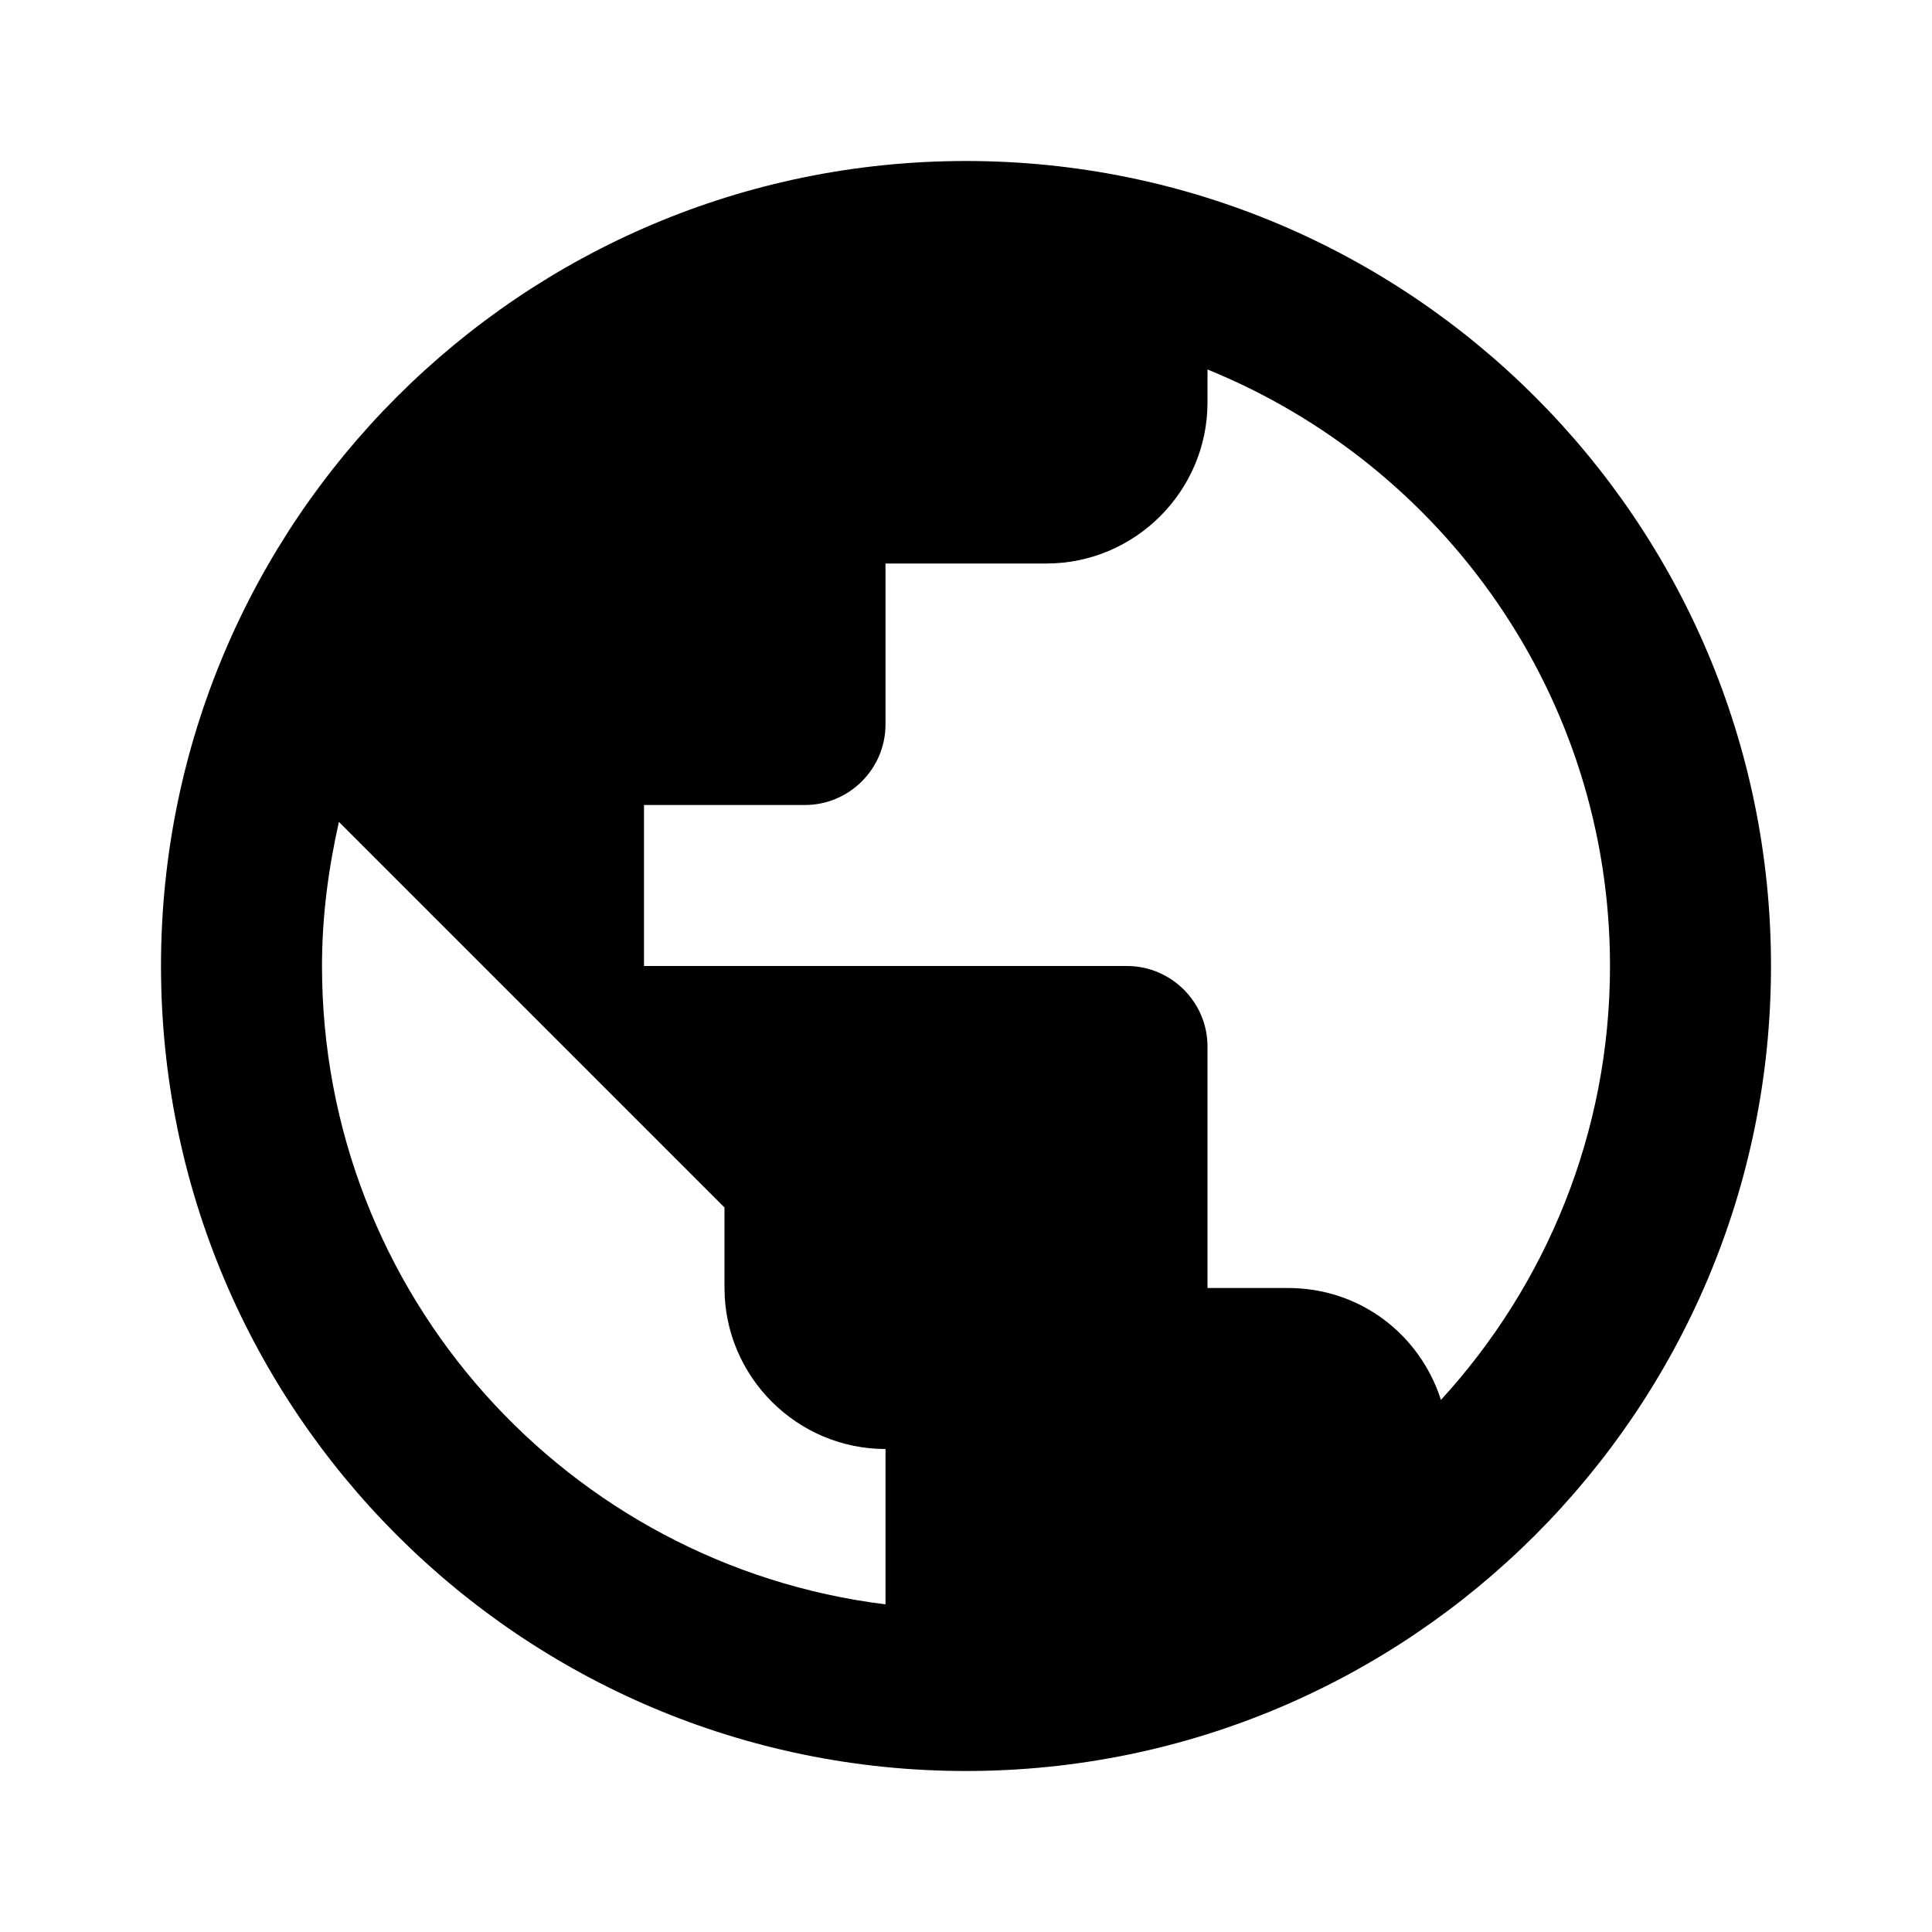
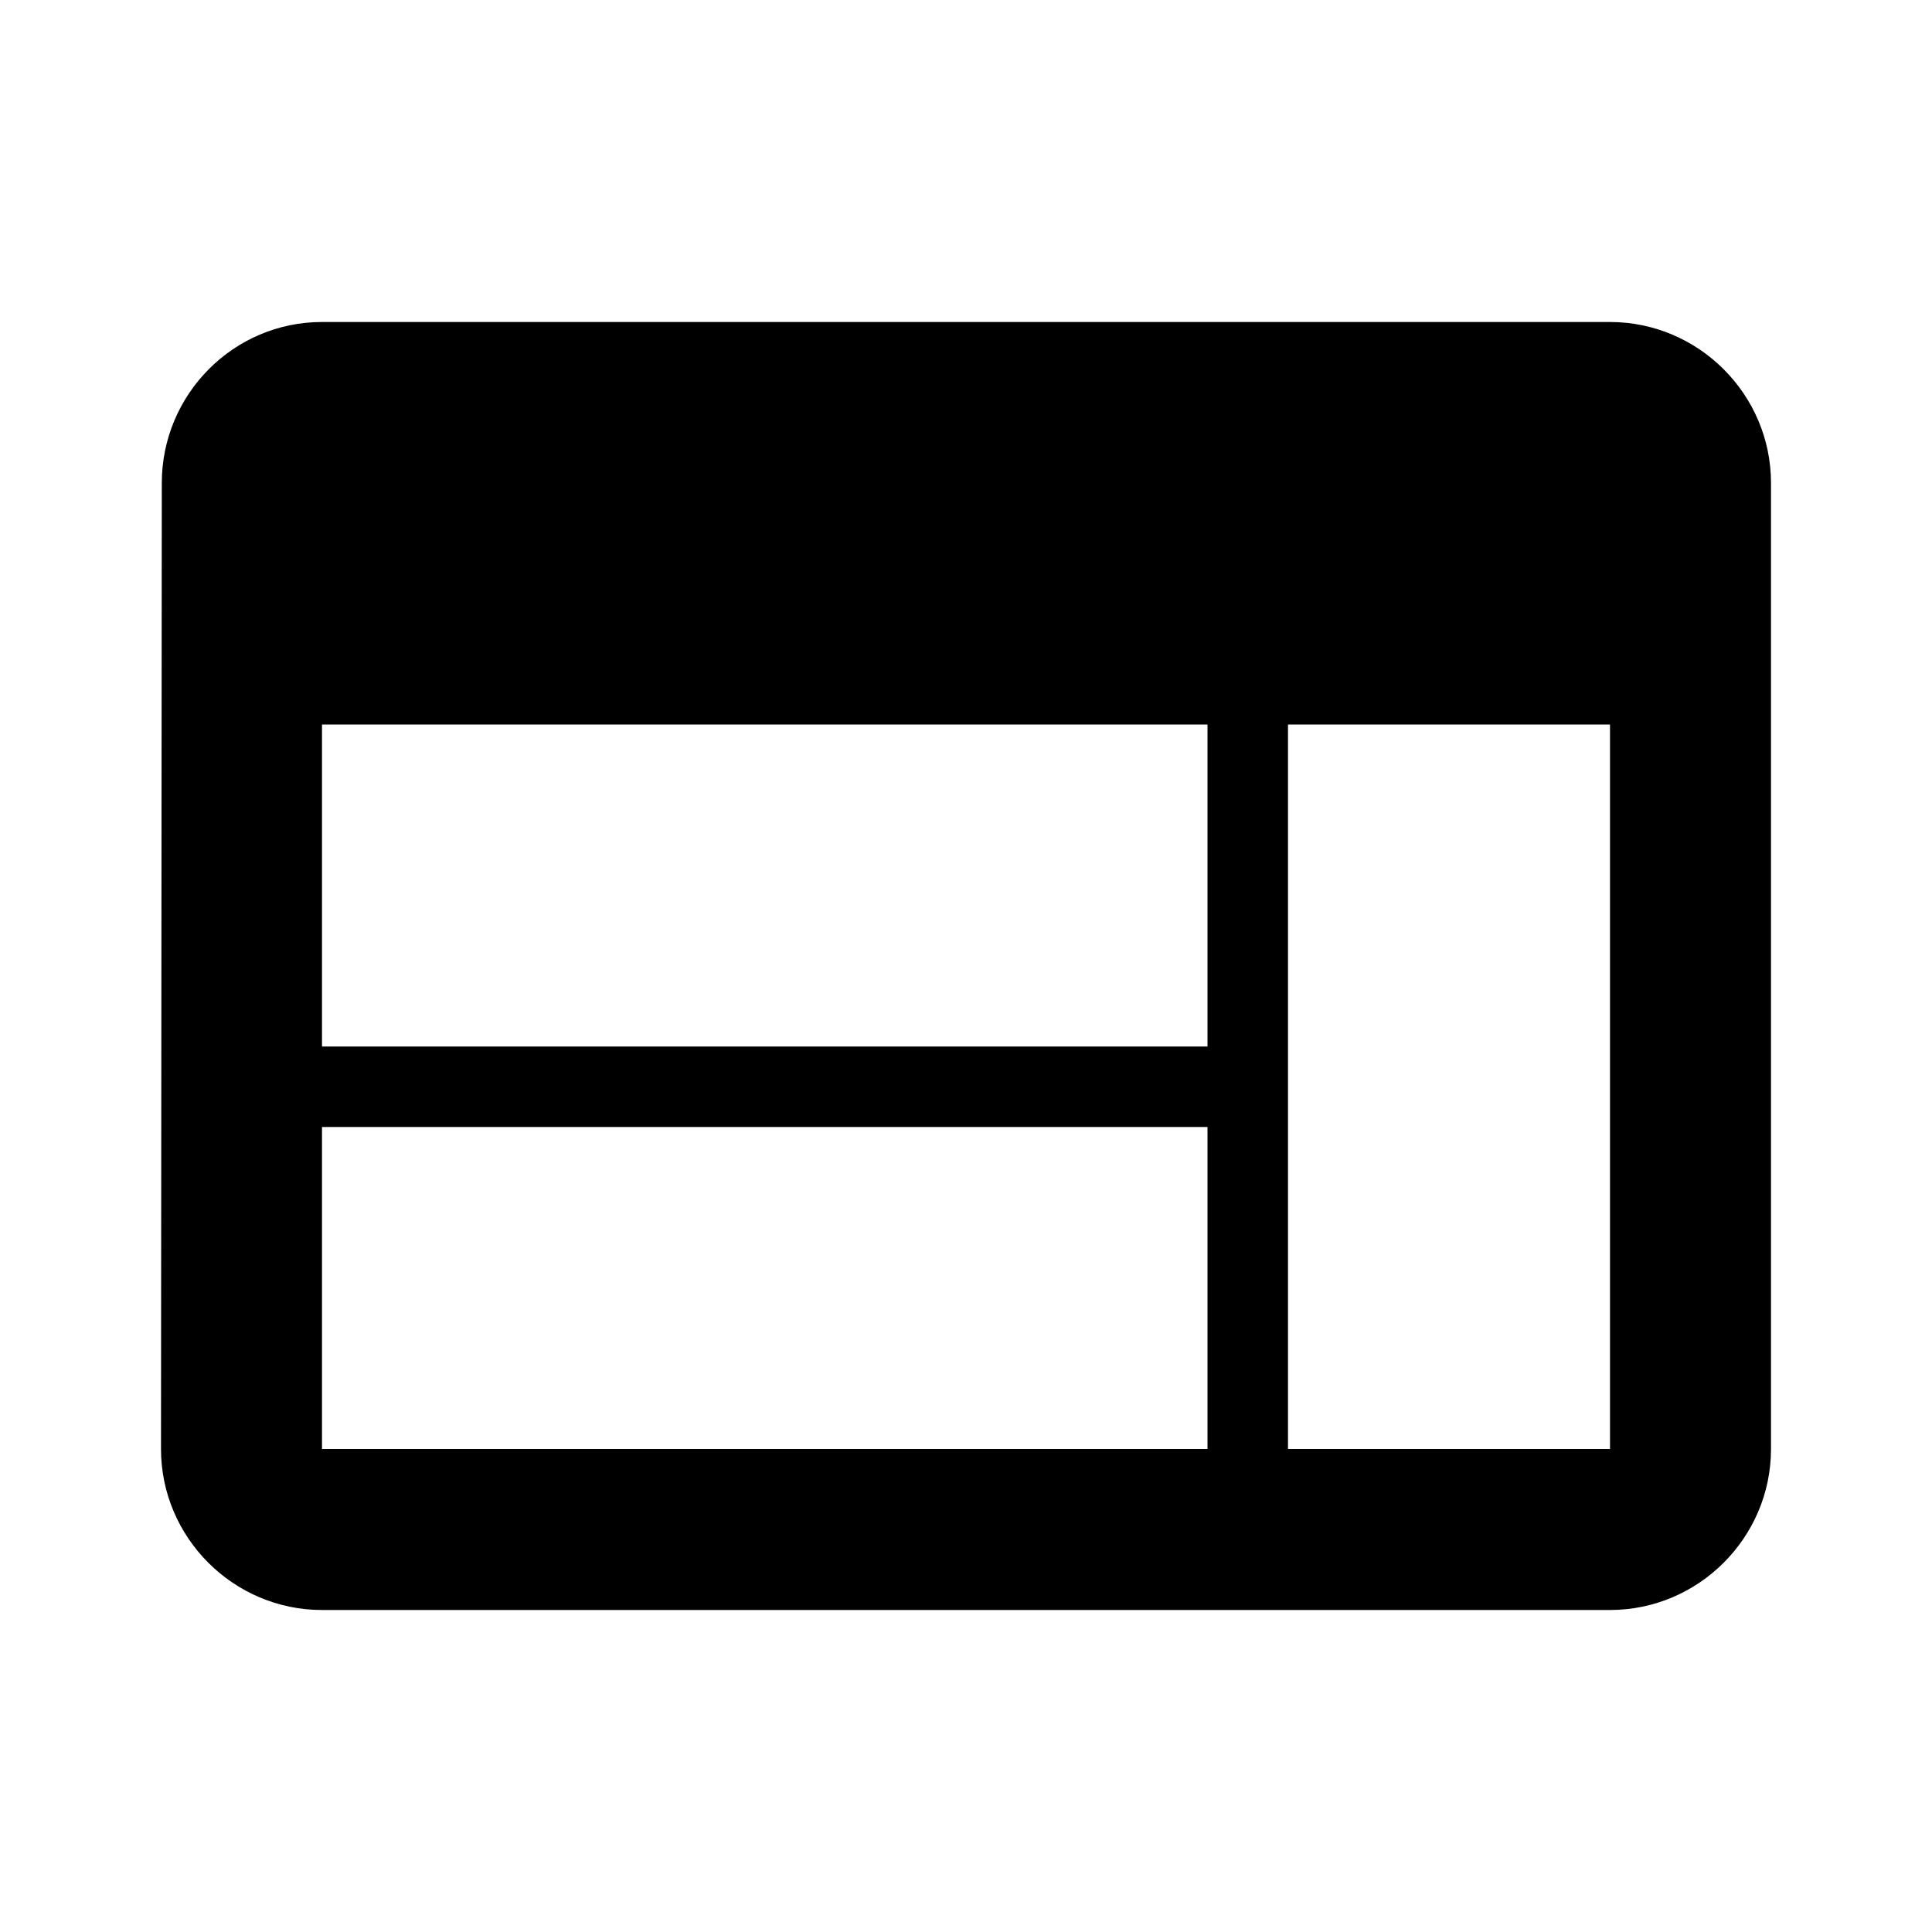
<svg width="20" height="20" viewBox="0 0 24 24" aria-hidden="true" fill="currentColor">
-   <path d="M12 2C6.48 2 2 6.48 2 12s4.48 10 10 10 10-4.48 10-10S17.52 2 12 2zm-1 17.93c-3.95-.49-7-3.85-7-7.93 0-.62.08-1.21.21-1.79L9 15v1c0 1.1.9 2 2 2v1.93zm6.9-2.54c-.26-.81-1-1.39-1.9-1.39h-1v-3c0-.55-.45-1-1-1H8v-2h2c.55 0 1-.45 1-1V7h2c1.1 0 2-.9 2-2v-.41c2.93 1.19 5 4.06 5 7.41 0 2.08-.8 3.97-2.1 5.39z" />
+   <path d="M20 4H4c-1.1 0-1.99.9-1.99 2L2 18c0 1.1.9 2 2 2h16c1.1 0 2-.9 2-2V6c0-1.1-.9-2-2-2zm-5 14H4v-4h11v4zm0-5H4V9h11v4zm5 5h-4V9h4v9z" />
</svg>
